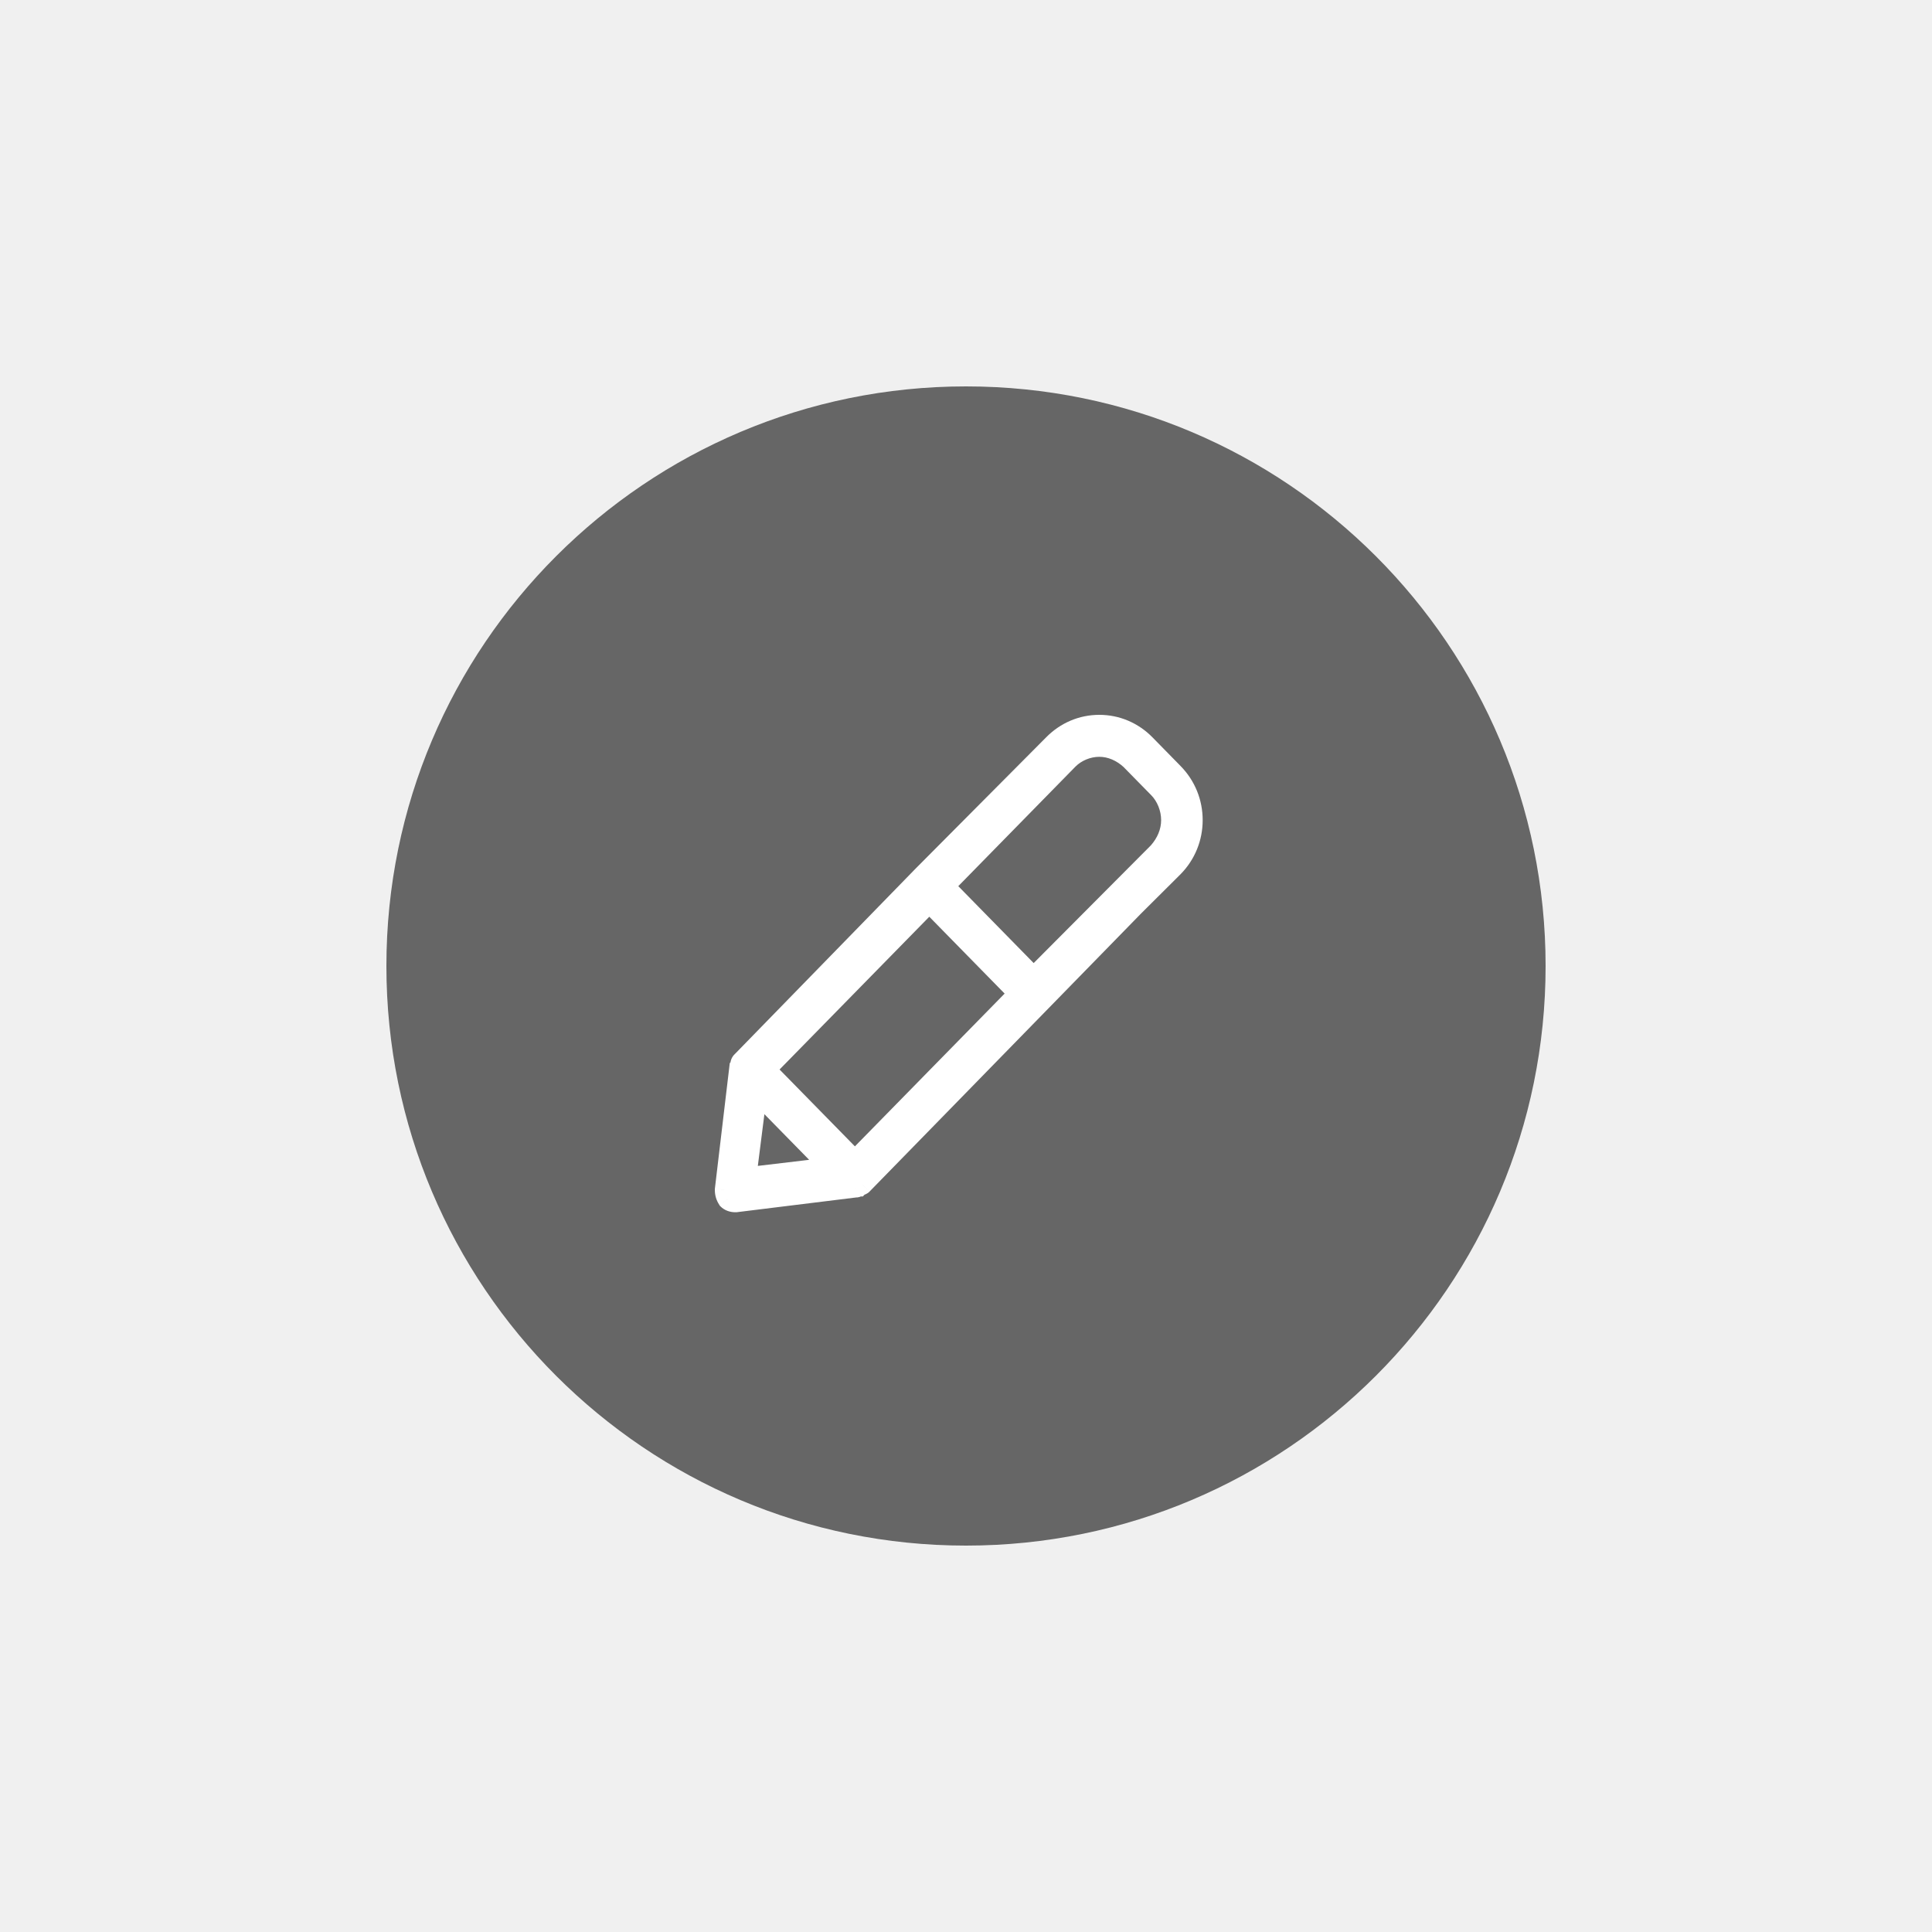
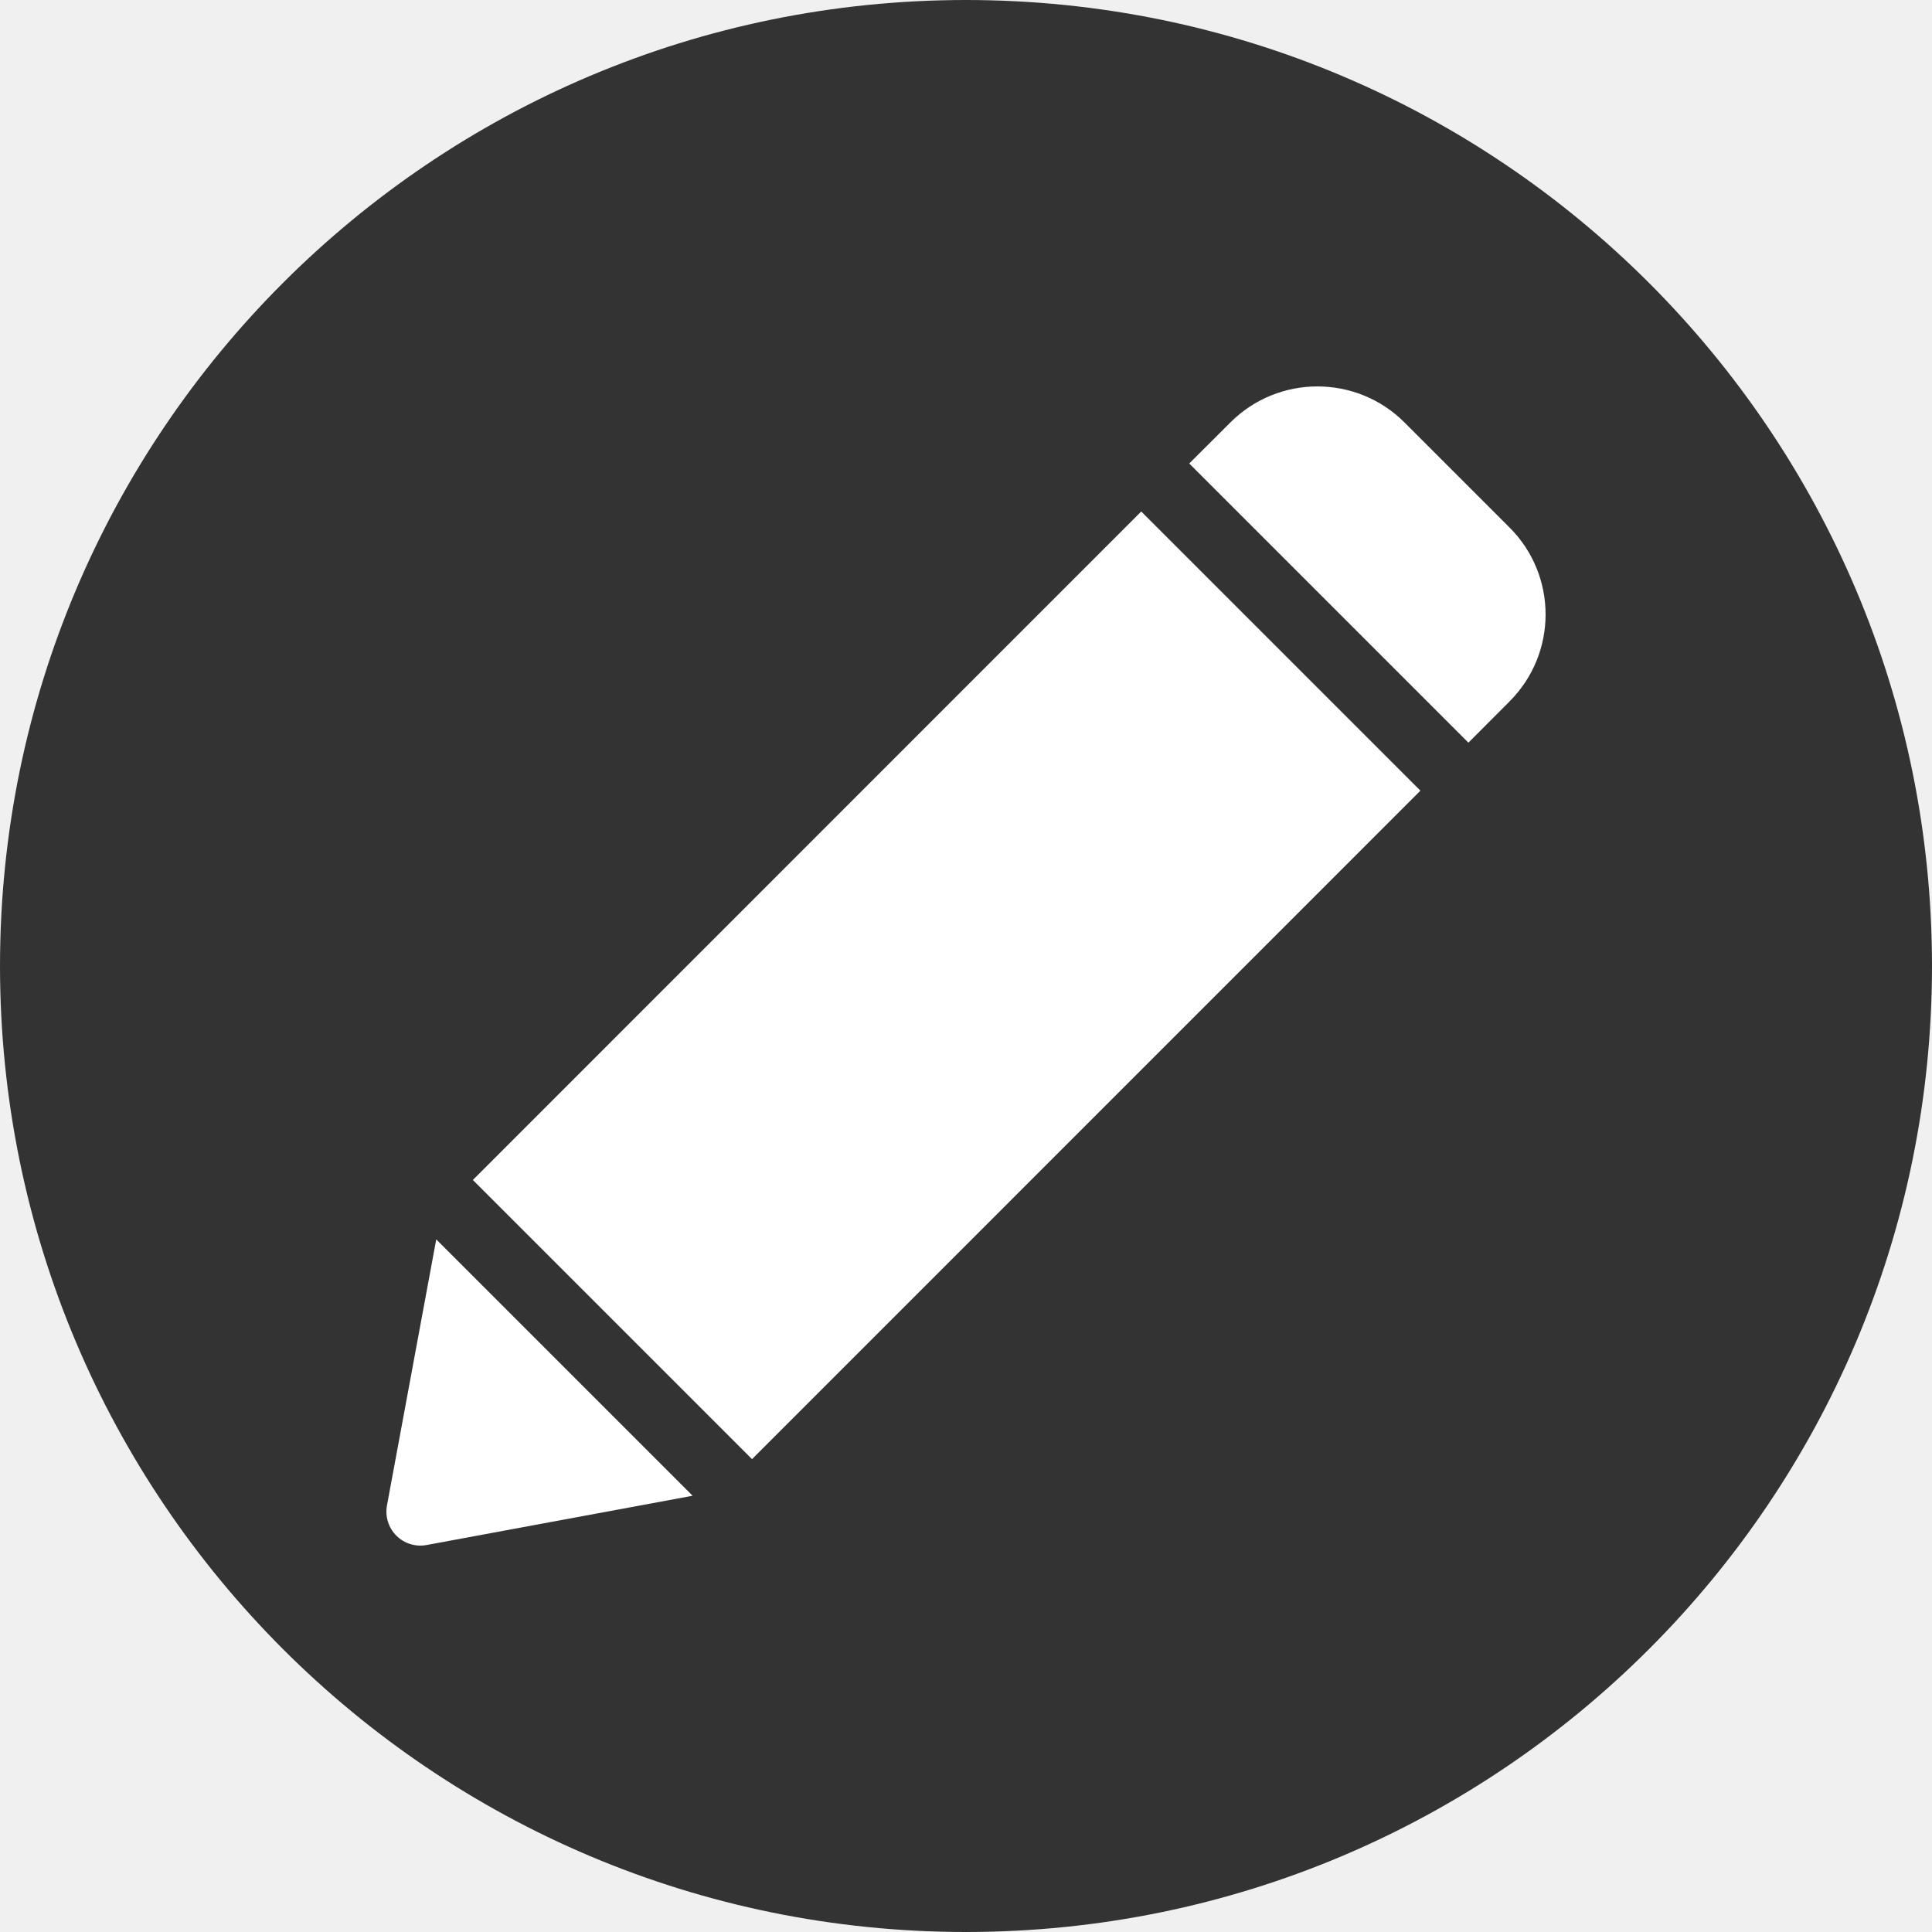
- <svg xmlns="http://www.w3.org/2000/svg" width="40" height="40" viewBox="0 0 40 40" fill="none">
-   <rect opacity="0.01" width="40" height="40" fill="white" />
-   <circle cx="20" cy="20" r="12" fill="#666666" />
-   <path fill-rule="evenodd" clip-rule="evenodd" d="M24.3 17.959C24.56 17.694 24.7 17.347 24.7 16.98C24.7 16.612 24.56 16.265 24.3 16L23.72 15.408C23.46 15.143 23.12 15 22.76 15C22.4 15 22.06 15.143 21.8 15.408L19.06 18.163L15.36 21.959C15.34 21.98 15.32 22 15.32 22.041V22.061C15.32 22.082 15.32 22.082 15.3 22.102L15 24.633C15 24.714 15.02 24.776 15.06 24.837C15.1 24.878 15.16 24.898 15.22 24.898H15.24L17.72 24.592C17.74 24.592 17.74 24.592 17.76 24.571H17.78C17.8 24.551 17.84 24.551 17.86 24.531L23.48 18.776L24.3 17.959ZM22.12 15.735C22.28 15.571 22.52 15.469 22.76 15.469C23 15.469 23.22 15.571 23.4 15.735L23.98 16.326C24.14 16.49 24.24 16.735 24.24 16.98C24.24 17.224 24.14 17.449 23.98 17.633L21.4 20.224L19.56 18.347L22.12 15.735ZM17.7 24.02L15.86 22.143L19.24 18.694L21.08 20.571L17.7 24.02ZM15.68 22.633L17.18 24.163L15.46 24.367L15.68 22.633Z" fill="white" />
-   <path d="M24.3 17.959L24.441 18.101L24.443 18.099L24.3 17.959ZM24.3 16L24.157 16.14L24.3 16ZM23.72 15.408L23.863 15.268L23.72 15.408ZM21.8 15.408L21.942 15.549L21.943 15.548L21.8 15.408ZM19.06 18.163L18.918 18.022L18.917 18.024L19.06 18.163ZM15.36 21.959L15.503 22.099L15.503 22.099L15.36 21.959ZM15.3 22.102L15.157 21.962L15.109 22.011L15.101 22.078L15.3 22.102ZM15 24.633L14.801 24.609L14.8 24.621V24.633H15ZM15.06 24.837L14.893 24.946L14.903 24.963L14.917 24.977L15.06 24.837ZM15.24 24.898V25.098H15.252L15.264 25.096L15.24 24.898ZM17.72 24.592V24.392H17.708L17.695 24.393L17.72 24.592ZM17.76 24.571V24.371H17.676L17.617 24.431L17.76 24.571ZM17.78 24.571V24.771H17.864L17.923 24.711L17.78 24.571ZM17.86 24.531L18.003 24.671L18.003 24.67L17.86 24.531ZM23.48 18.776L23.339 18.634L23.337 18.636L23.48 18.776ZM22.12 15.735L21.977 15.595L22.12 15.735ZM23.4 15.735L23.543 15.595L23.534 15.587L23.4 15.735ZM23.98 16.326L24.123 16.186L23.98 16.326ZM23.98 17.633L24.122 17.774L24.131 17.764L23.98 17.633ZM21.4 20.224L21.257 20.364L21.399 20.509L21.542 20.366L21.4 20.224ZM19.56 18.347L19.417 18.207L19.28 18.347L19.417 18.487L19.56 18.347ZM17.7 24.02L17.557 24.16L17.7 24.306L17.843 24.16L17.7 24.02ZM15.86 22.143L15.717 22.003L15.58 22.143L15.717 22.283L15.86 22.143ZM19.24 18.694L19.383 18.554L19.24 18.408L19.097 18.554L19.24 18.694ZM21.08 20.571L21.223 20.711L21.36 20.571L21.223 20.431L21.08 20.571ZM15.68 22.633L15.823 22.493L15.534 22.198L15.482 22.608L15.68 22.633ZM17.18 24.163L17.204 24.362L17.608 24.314L17.323 24.023L17.18 24.163ZM15.46 24.367L15.262 24.342L15.229 24.596L15.484 24.566L15.46 24.367ZM24.443 18.099C24.74 17.796 24.9 17.399 24.9 16.98H24.5C24.5 17.295 24.38 17.591 24.157 17.819L24.443 18.099ZM24.9 16.98C24.9 16.56 24.74 16.163 24.443 15.86L24.157 16.14C24.38 16.368 24.5 16.664 24.5 16.98H24.9ZM24.443 15.86L23.863 15.268L23.577 15.548L24.157 16.14L24.443 15.86ZM23.863 15.268C23.566 14.965 23.175 14.8 22.76 14.8V15.2C23.065 15.2 23.354 15.321 23.577 15.548L23.863 15.268ZM22.76 14.8C22.345 14.8 21.954 14.965 21.657 15.268L21.943 15.548C22.166 15.321 22.455 15.2 22.76 15.2V14.8ZM21.658 15.267L18.918 18.022L19.202 18.304L21.942 15.549L21.658 15.267ZM18.917 18.024L15.217 21.82L15.503 22.099L19.203 18.303L18.917 18.024ZM15.217 21.819C15.194 21.842 15.12 21.914 15.12 22.041H15.52C15.52 22.047 15.519 22.056 15.516 22.067C15.513 22.077 15.509 22.086 15.505 22.094C15.501 22.101 15.497 22.105 15.497 22.106C15.496 22.106 15.497 22.105 15.503 22.099L15.217 21.819ZM15.12 22.041V22.061H15.52V22.041H15.12ZM15.12 22.061C15.12 22.07 15.12 22.063 15.121 22.054C15.122 22.04 15.126 22.018 15.138 21.994C15.148 21.973 15.16 21.96 15.162 21.958C15.163 21.956 15.164 21.955 15.157 21.962L15.443 22.242C15.446 22.238 15.454 22.23 15.462 22.222C15.469 22.214 15.484 22.196 15.497 22.17C15.511 22.14 15.517 22.113 15.519 22.093C15.52 22.078 15.52 22.063 15.52 22.061H15.12ZM15.101 22.078L14.801 24.609L15.199 24.656L15.499 22.126L15.101 22.078ZM14.8 24.633C14.8 24.754 14.832 24.853 14.893 24.946L15.227 24.727C15.208 24.698 15.2 24.674 15.2 24.633H14.8ZM14.917 24.977C15.003 25.064 15.119 25.098 15.22 25.098V24.698C15.212 24.698 15.206 24.697 15.202 24.695C15.198 24.694 15.2 24.693 15.203 24.697L14.917 24.977ZM15.22 25.098H15.24V24.698H15.22V25.098ZM15.264 25.096L17.744 24.79L17.695 24.393L15.216 24.7L15.264 25.096ZM17.72 24.792C17.721 24.792 17.737 24.792 17.752 24.791C17.773 24.788 17.801 24.783 17.831 24.767C17.857 24.754 17.875 24.738 17.883 24.73C17.891 24.723 17.899 24.715 17.903 24.711L17.617 24.431C17.611 24.438 17.611 24.437 17.613 24.436C17.615 24.434 17.628 24.422 17.649 24.411C17.674 24.398 17.697 24.394 17.712 24.393C17.721 24.392 17.729 24.392 17.72 24.392V24.792ZM17.76 24.771H17.78V24.371H17.76V24.771ZM17.923 24.711C17.905 24.73 17.888 24.738 17.882 24.741C17.878 24.743 17.875 24.744 17.884 24.74C17.89 24.738 17.908 24.733 17.926 24.724C17.945 24.715 17.975 24.699 18.003 24.671L17.717 24.391C17.735 24.372 17.752 24.364 17.758 24.361C17.762 24.359 17.765 24.358 17.756 24.362C17.75 24.363 17.732 24.369 17.714 24.378C17.695 24.387 17.665 24.403 17.637 24.431L17.923 24.711ZM18.003 24.67L23.623 18.915L23.337 18.636L17.717 24.391L18.003 24.67ZM23.621 18.917L24.441 18.101L24.159 17.817L23.339 18.634L23.621 18.917ZM22.263 15.875C22.385 15.75 22.573 15.669 22.76 15.669V15.269C22.467 15.269 22.175 15.393 21.977 15.595L22.263 15.875ZM22.76 15.669C22.941 15.669 23.115 15.746 23.266 15.883L23.534 15.587C23.325 15.397 23.059 15.269 22.76 15.269V15.669ZM23.257 15.875L23.837 16.466L24.123 16.186L23.543 15.595L23.257 15.875ZM23.837 16.466C23.959 16.591 24.04 16.785 24.04 16.98H24.44C24.44 16.684 24.321 16.389 24.123 16.186L23.837 16.466ZM24.04 16.98C24.04 17.168 23.963 17.347 23.829 17.501L24.131 17.764C24.317 17.551 24.44 17.281 24.44 16.98H24.04ZM23.838 17.492L21.258 20.083L21.542 20.366L24.122 17.774L23.838 17.492ZM21.543 20.084L19.703 18.207L19.417 18.487L21.257 20.364L21.543 20.084ZM19.703 18.487L22.263 15.875L21.977 15.595L19.417 18.207L19.703 18.487ZM17.843 23.88L16.003 22.003L15.717 22.283L17.557 24.16L17.843 23.88ZM16.003 22.283L19.383 18.834L19.097 18.554L15.717 22.003L16.003 22.283ZM19.097 18.834L20.937 20.711L21.223 20.431L19.383 18.554L19.097 18.834ZM20.937 20.431L17.557 23.88L17.843 24.16L21.223 20.711L20.937 20.431ZM15.537 22.773L17.037 24.303L17.323 24.023L15.823 22.493L15.537 22.773ZM17.156 23.965L15.436 24.169L15.484 24.566L17.204 24.362L17.156 23.965ZM15.658 24.392L15.878 22.658L15.482 22.608L15.262 24.342L15.658 24.392Z" fill="white" />
+ <svg xmlns="http://www.w3.org/2000/svg" width="20" height="20" viewBox="0 0 20 20" fill="none">
+   <circle cx="10" cy="10" r="10" fill="white" />
+   <path fill-rule="evenodd" clip-rule="evenodd" d="M10 20C15.523 20 20 15.523 20 10C20 4.477 15.523 0 10 0C4.477 0 0 4.477 0 10C0 15.523 4.477 20 10 20ZM14.539 4.373L15.626 5.46C16.125 5.958 16.124 6.764 15.626 7.262L15.201 7.688L12.311 4.798L12.737 4.373C13.234 3.876 14.042 3.876 14.539 4.373ZM4.516 12.83L4.006 15.584C3.985 15.698 4.021 15.815 4.103 15.897C4.185 15.979 4.302 16.015 4.416 15.994L7.17 15.484L4.516 12.83ZM4.895 12.215L11.814 5.295L14.704 8.185L7.785 15.105L4.895 12.215Z" fill="#333333" />
</svg>
